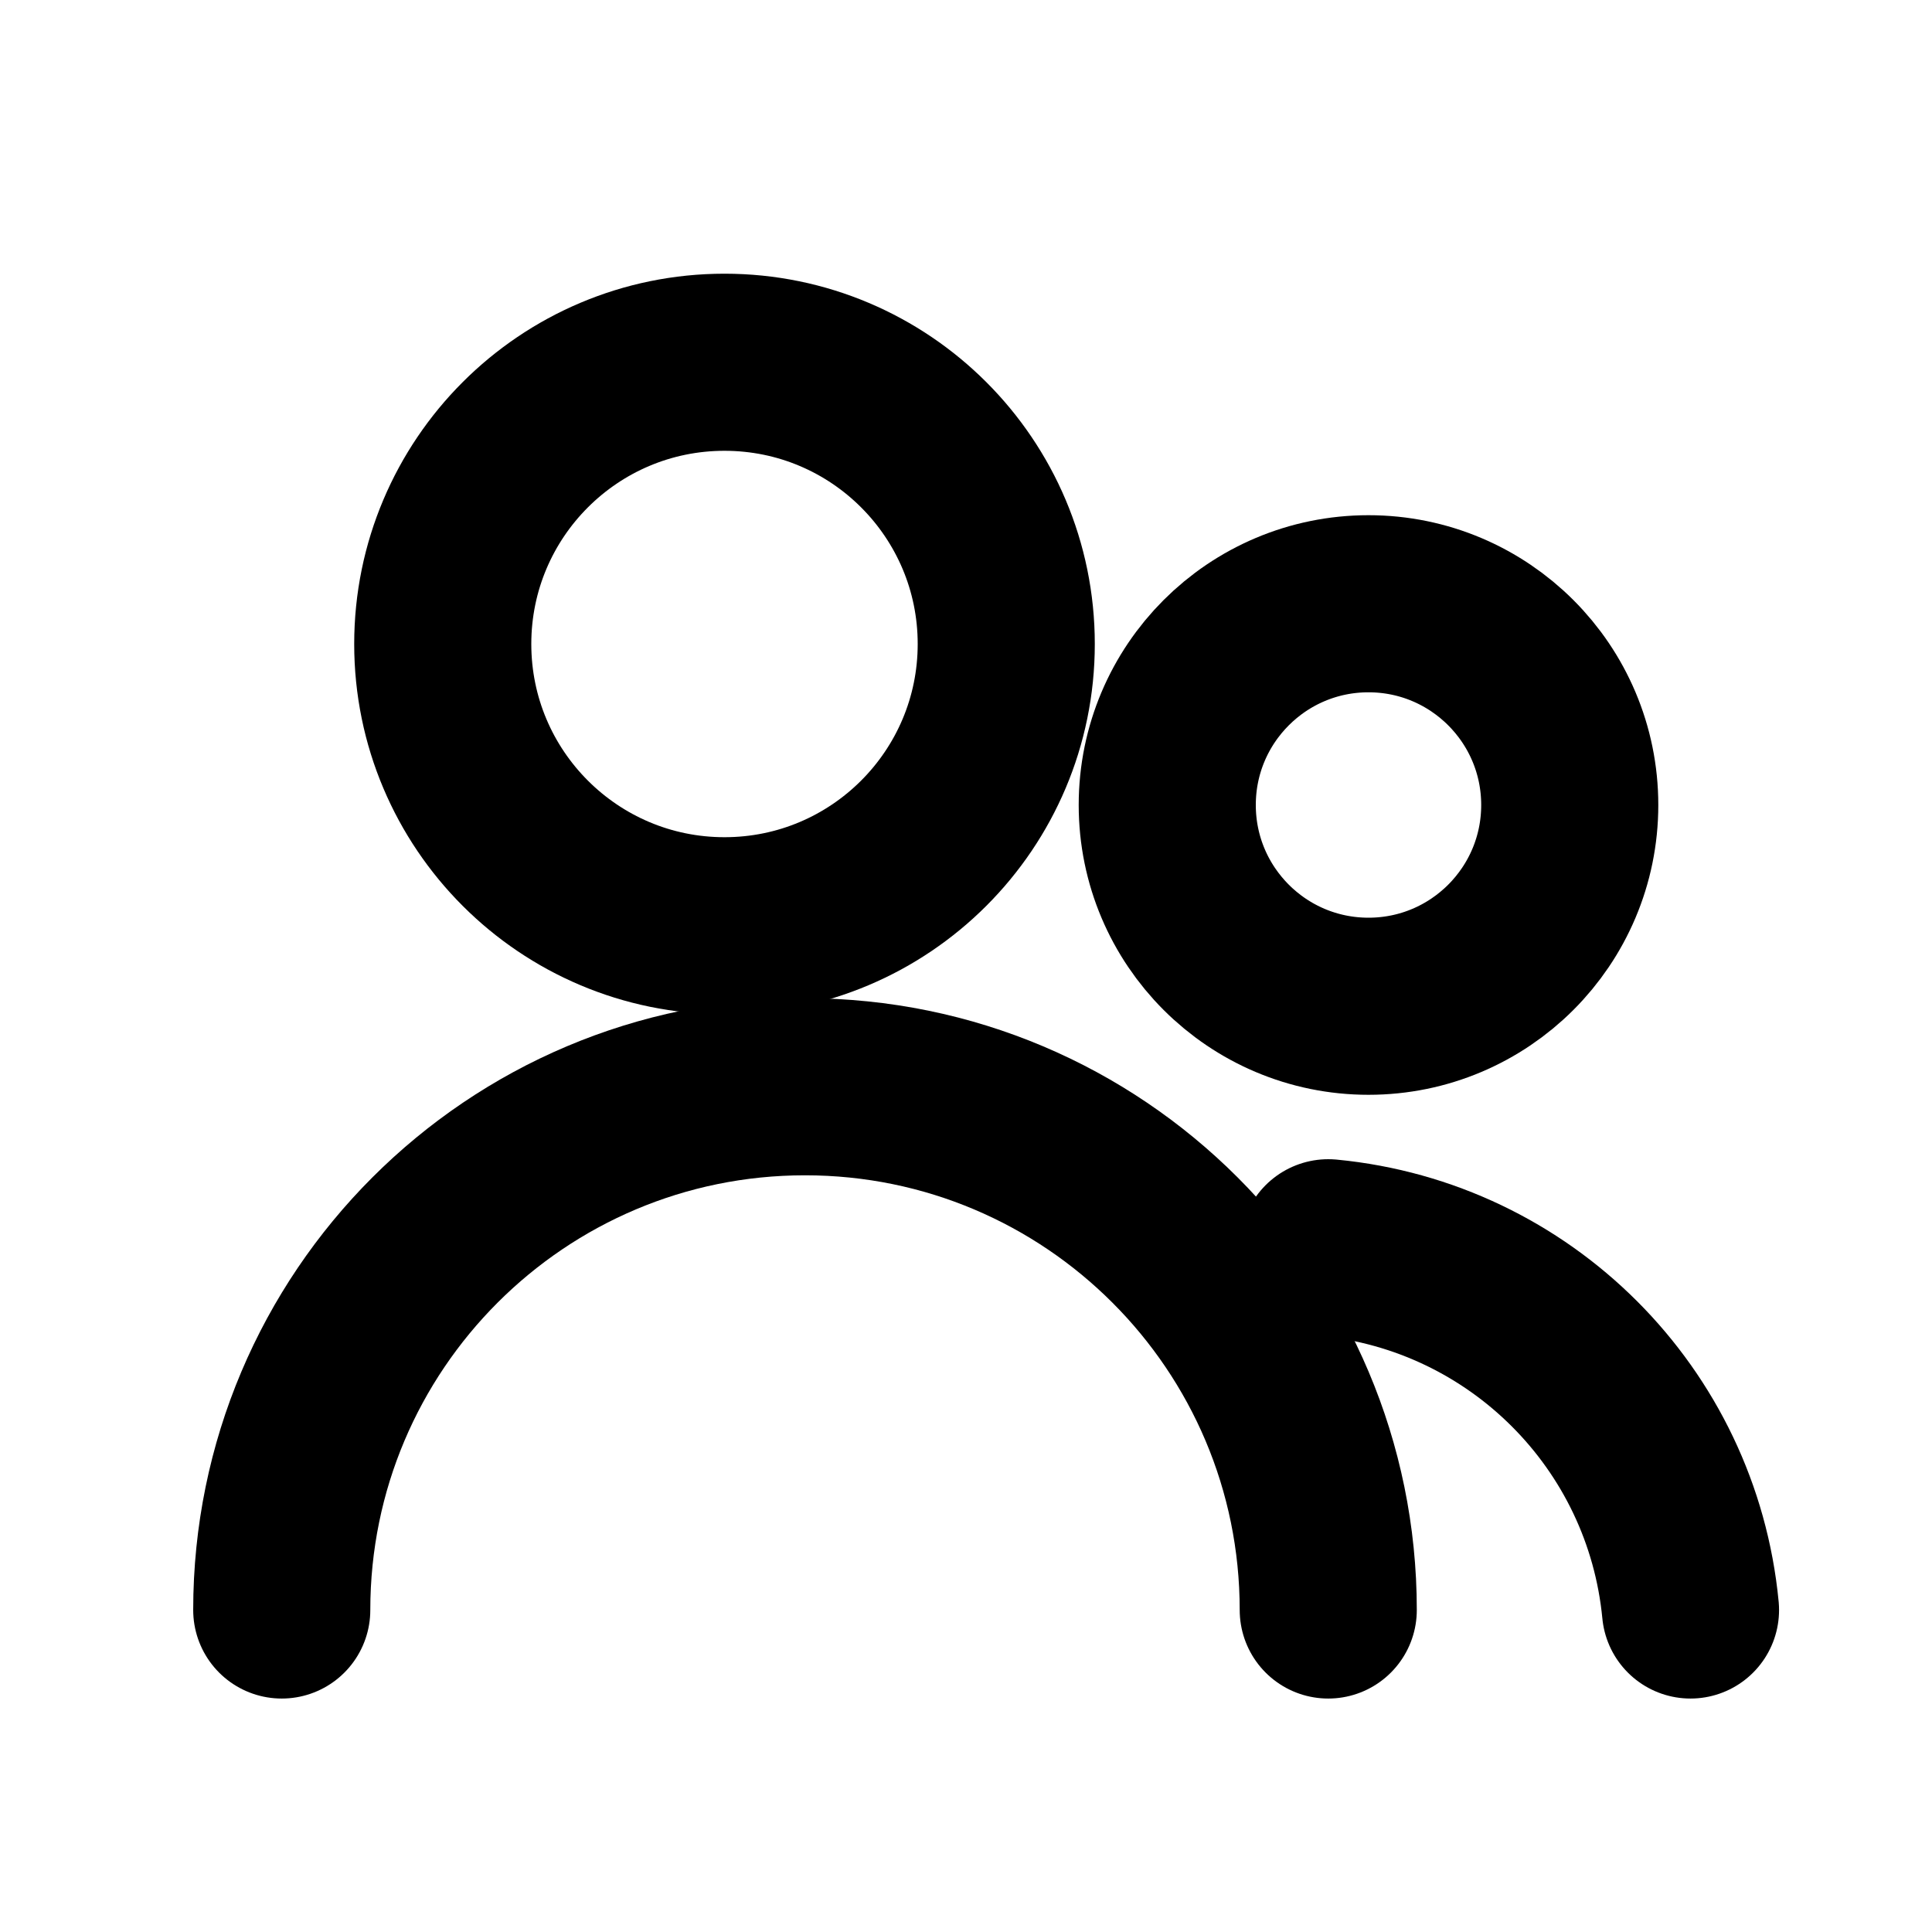
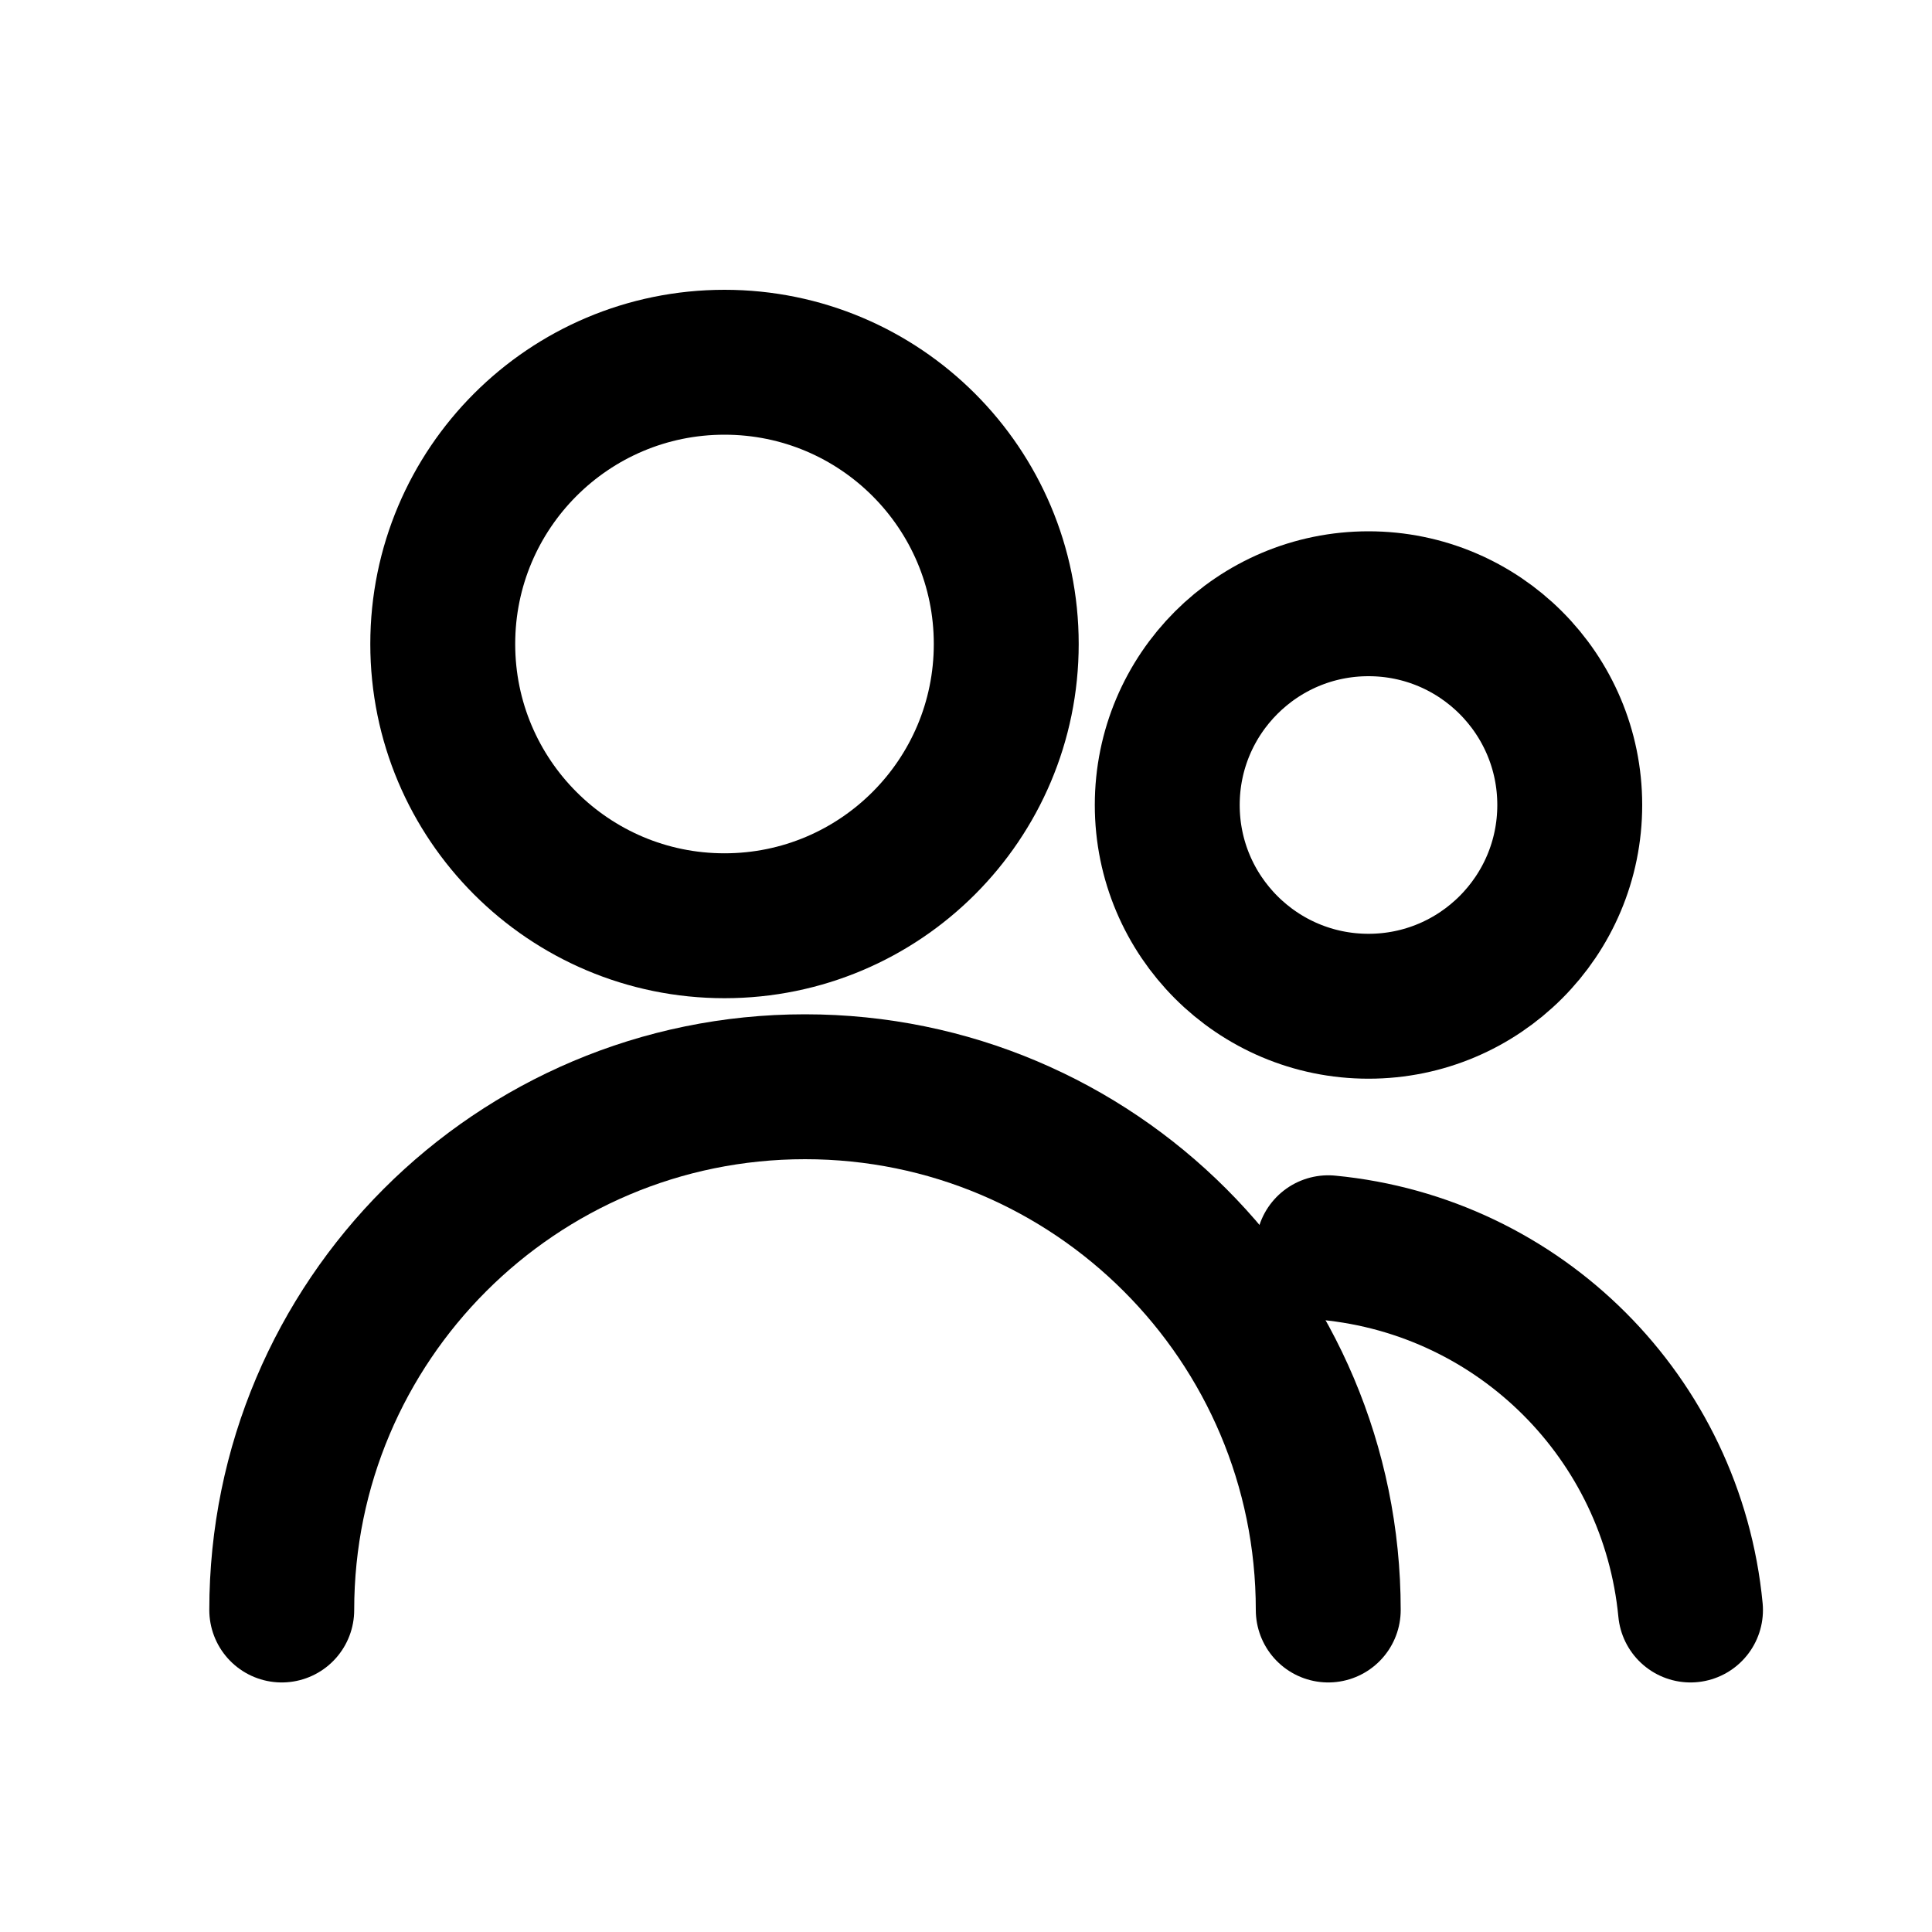
- <svg xmlns="http://www.w3.org/2000/svg" width="24" height="24" viewBox="0 0 24 24" fill="none" stroke="currentColor" stroke-width="2.2" stroke-linecap="round" stroke-linejoin="round" role="img" aria-labelledby="employees-title">
+ <svg xmlns="http://www.w3.org/2000/svg" width="24" height="24" viewBox="0 0 24 24" fill="none" stroke="currentColor" stroke-width="1.8" stroke-linecap="round" stroke-linejoin="round" role="img" aria-labelledby="employees-title">
  <circle cx="9" cy="8" r="3.5" />
  <path d="M3.5 20a6.5 6.5 0 0 1 13 0" />
  <circle cx="17" cy="10" r="2.5" />
  <path d="M16.5 15.5a5 5 0 0 1 4.5 4.5" />
</svg>
